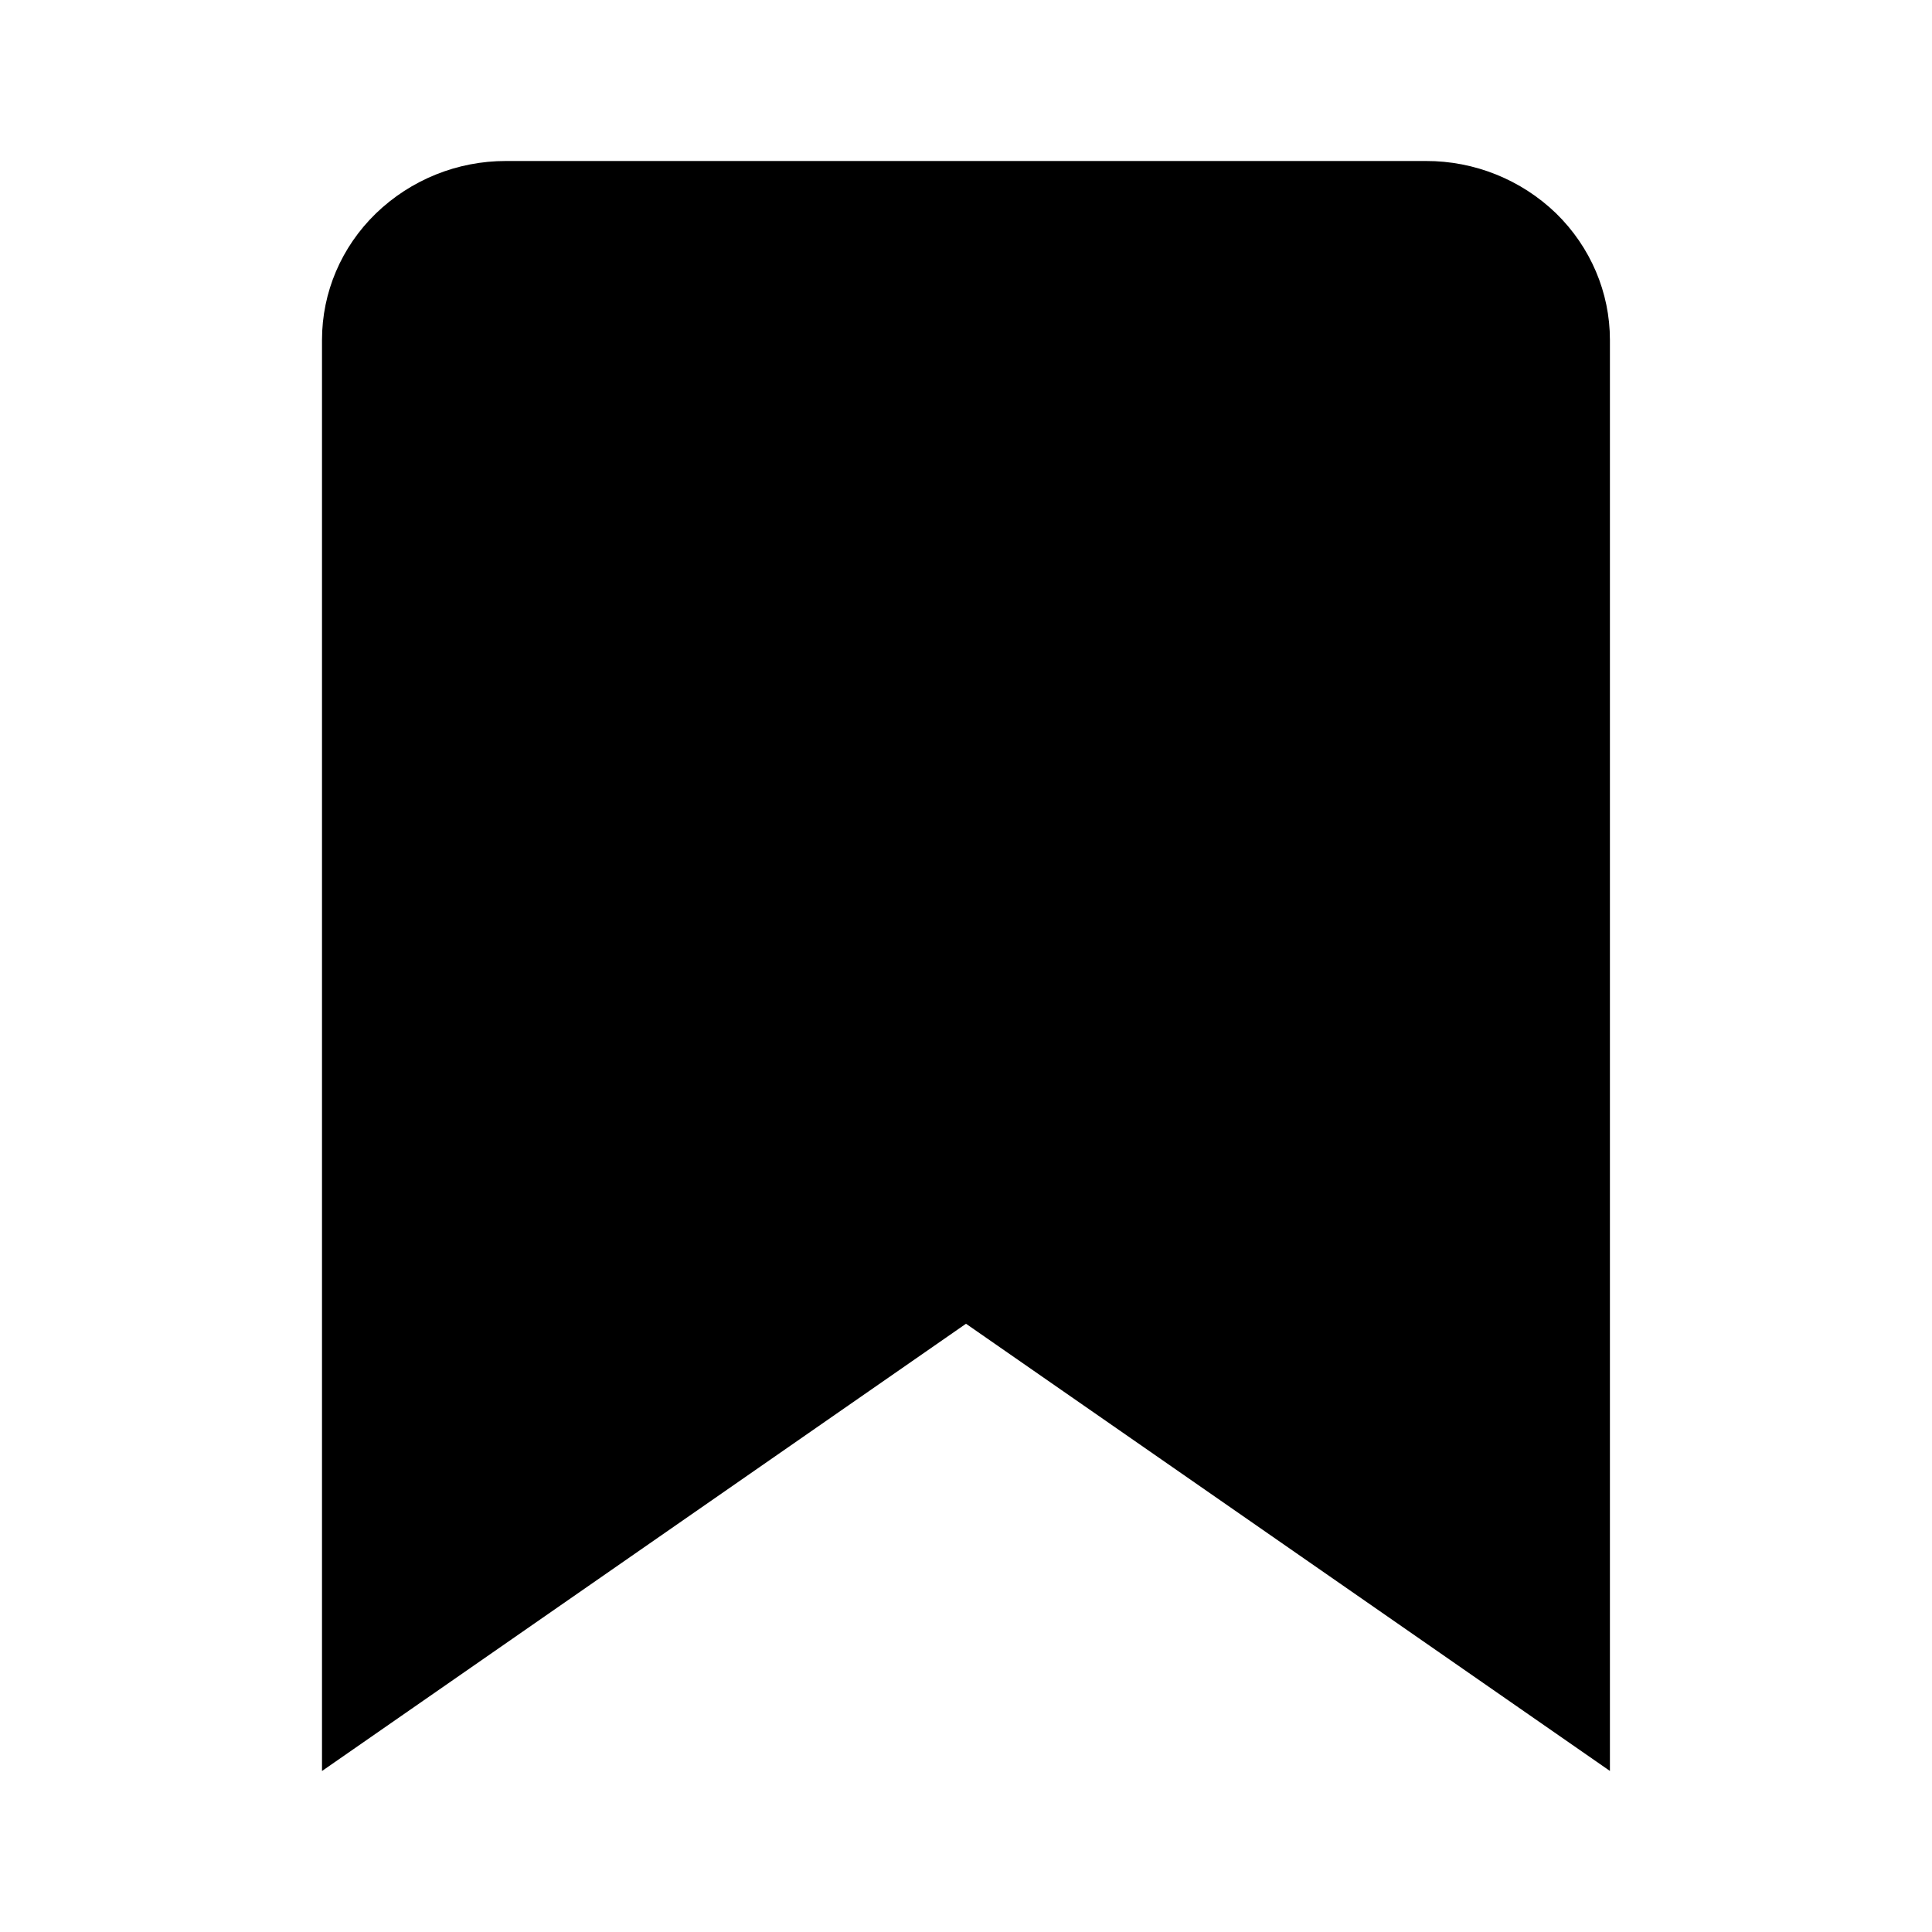
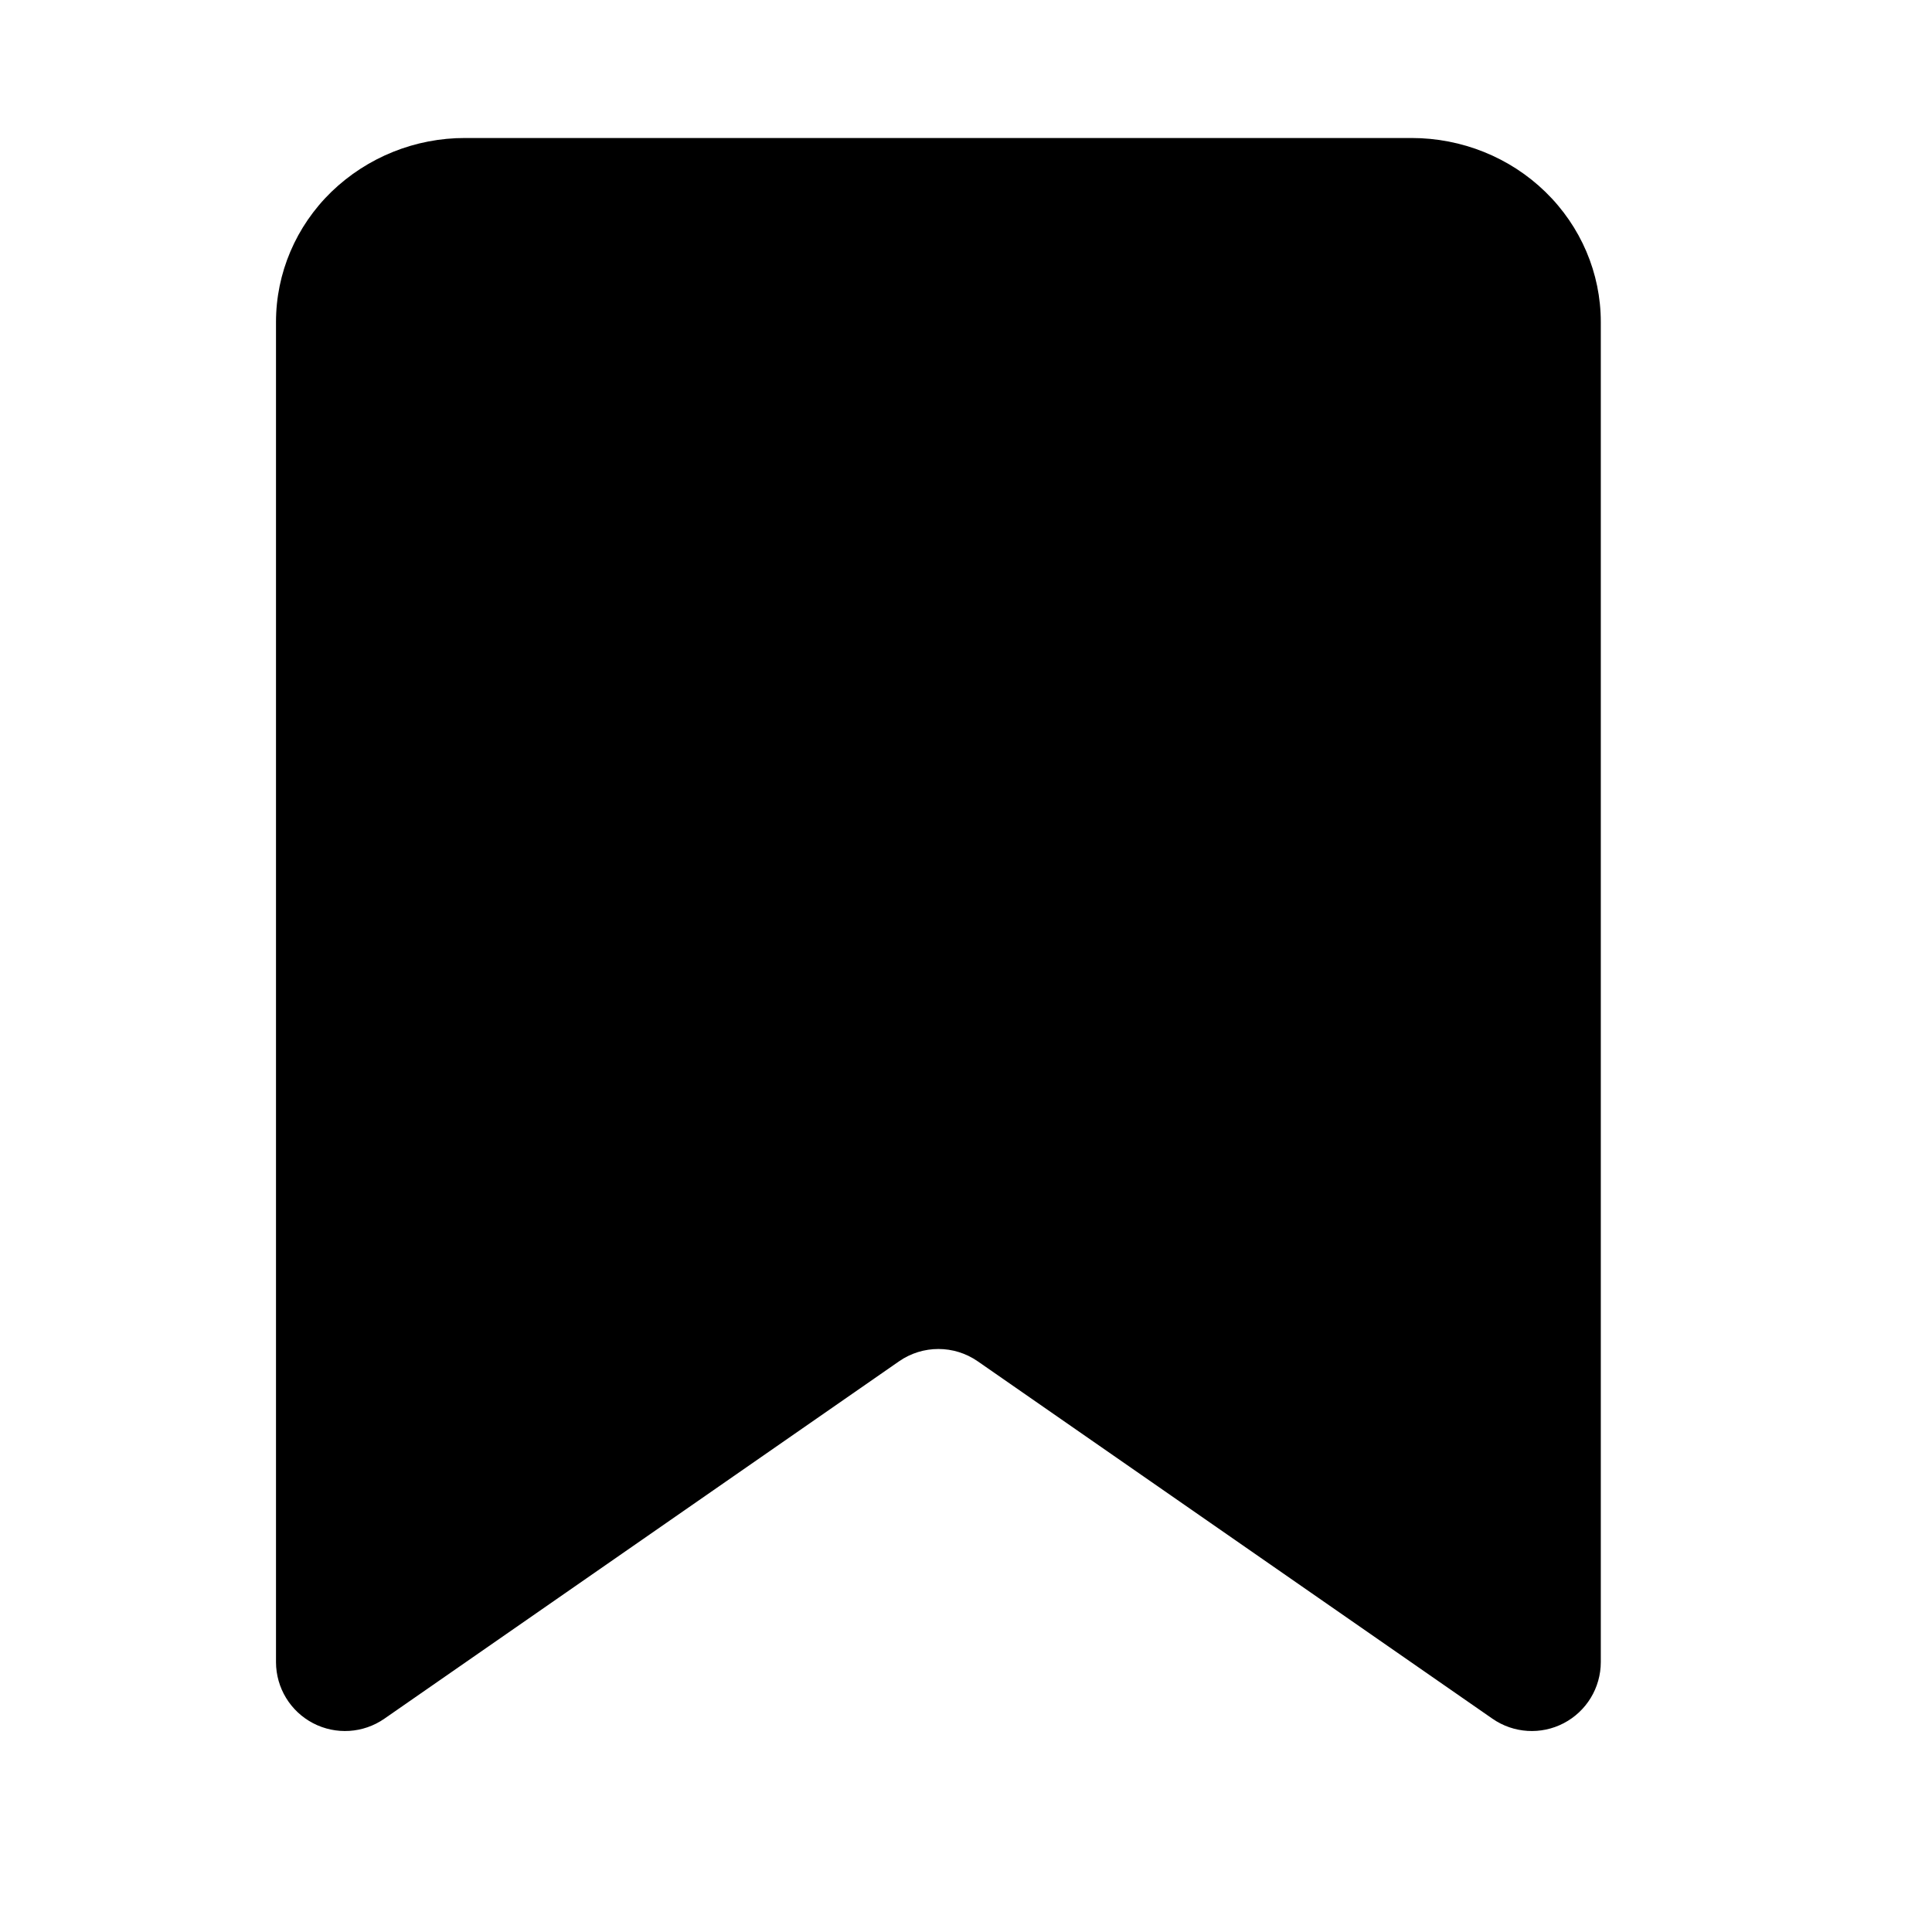
- <svg xmlns="http://www.w3.org/2000/svg" width="24" height="24" fill="currentColor" viewBox="0 0 24 24">
-   <path d="M20 22l-8-5.556L4 22V4.222c0-.59.24-1.154.67-1.571A2.32 2.32 0 016.285 2h11.428a2.32 2.32 0 011.617.65c.428.418.669.983.669 1.572V22z" />
+ <svg xmlns="http://www.w3.org/2000/svg" width="28" height="28" fill="currentColor" viewBox="0 0 28 28">
+   <path d="M23.2 24.088a1 1 0 01-1.57.821l-7.46-5.18a1 1 0 00-1.14 0l-7.46 5.18A1 1 0 014 24.09V4.666c0-.708.289-1.386.803-1.886A2.783 2.783 0 016.743 2h13.714c.728 0 1.425.28 1.94.781.514.5.803 1.178.803 1.886v19.421z" />
</svg>
